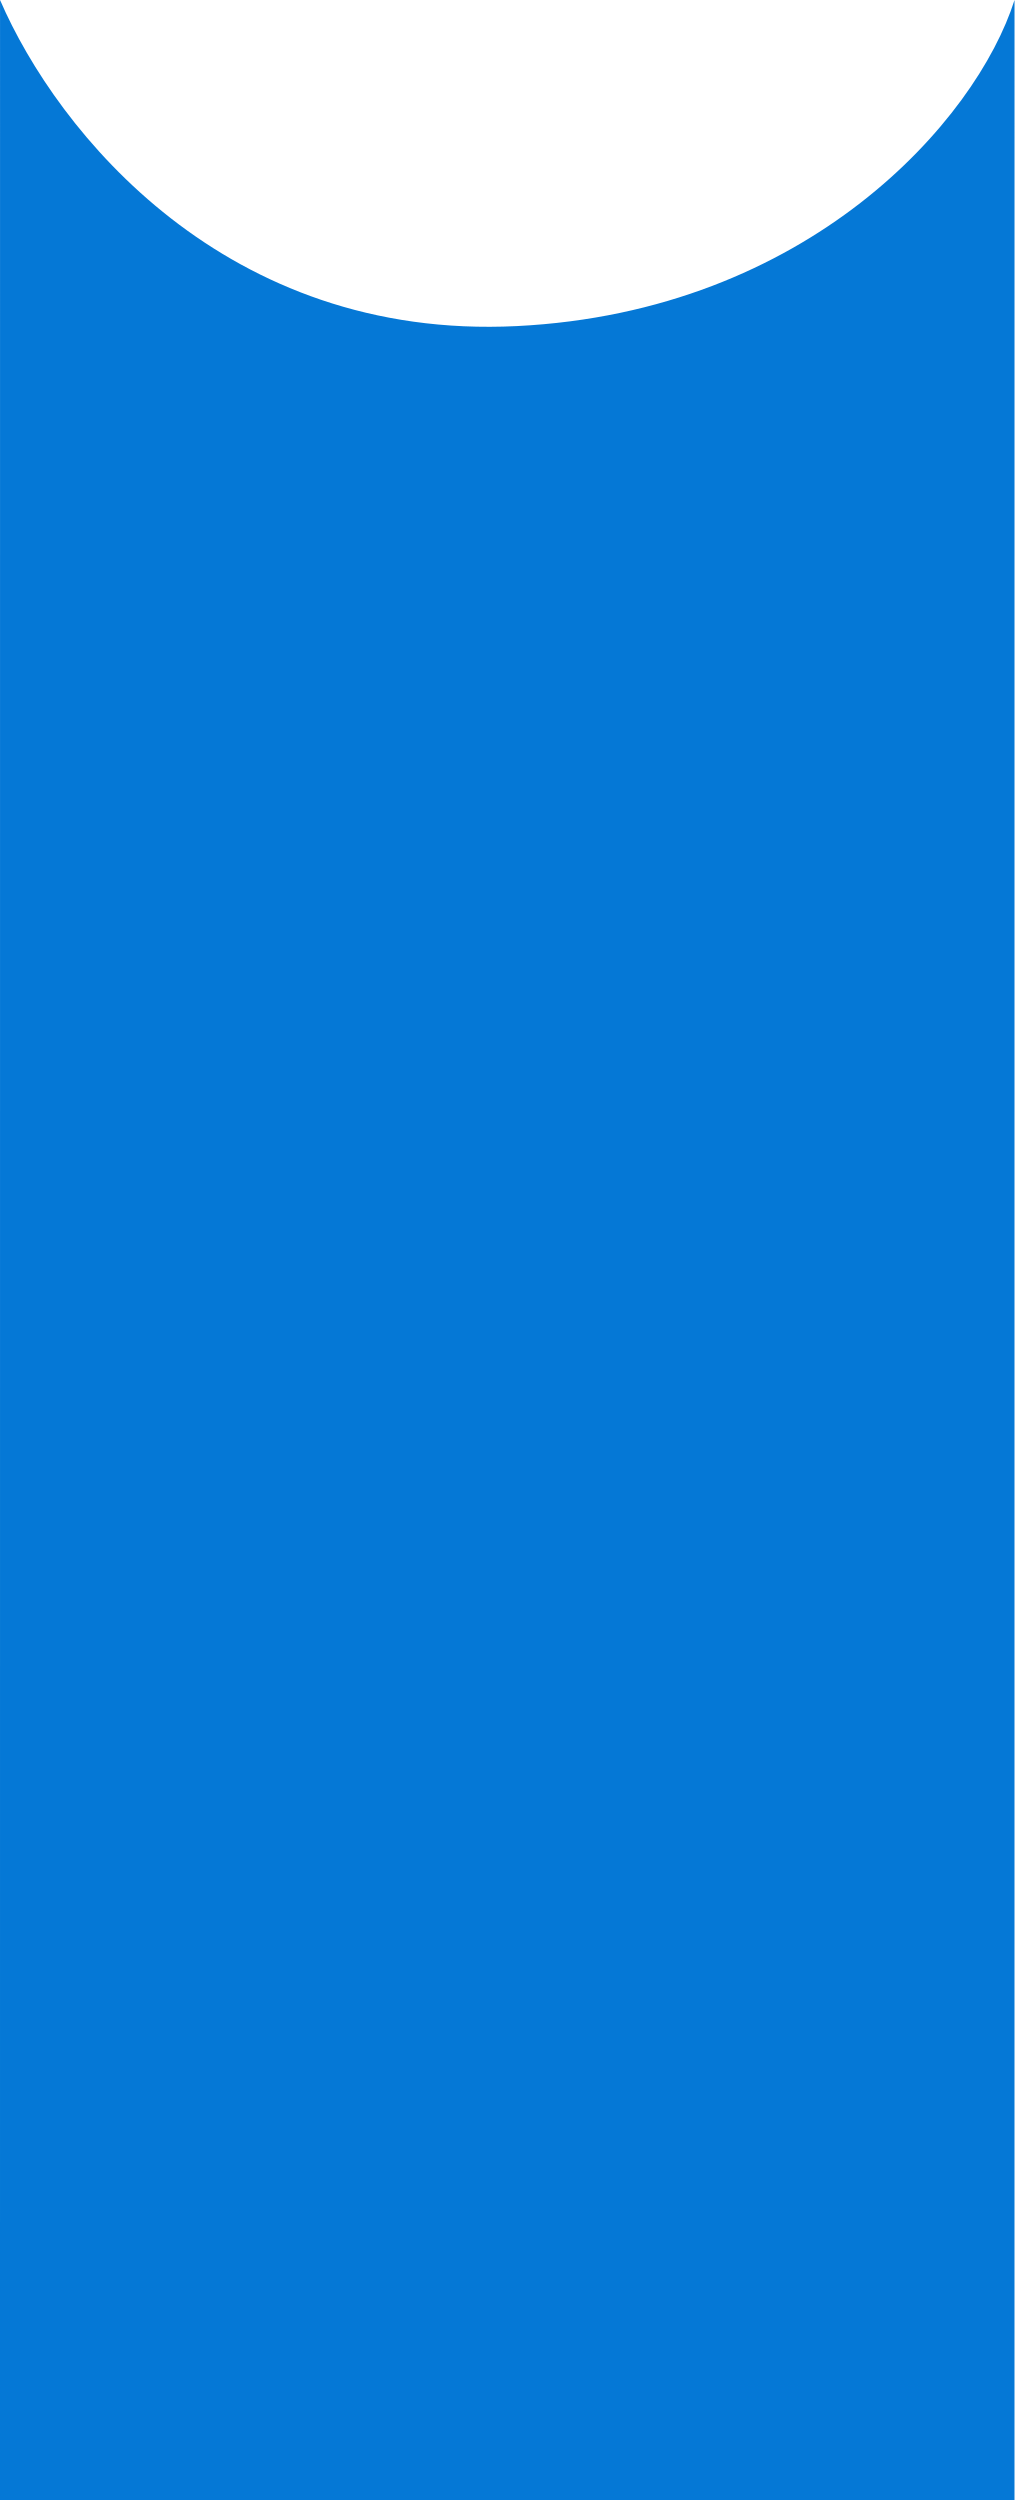
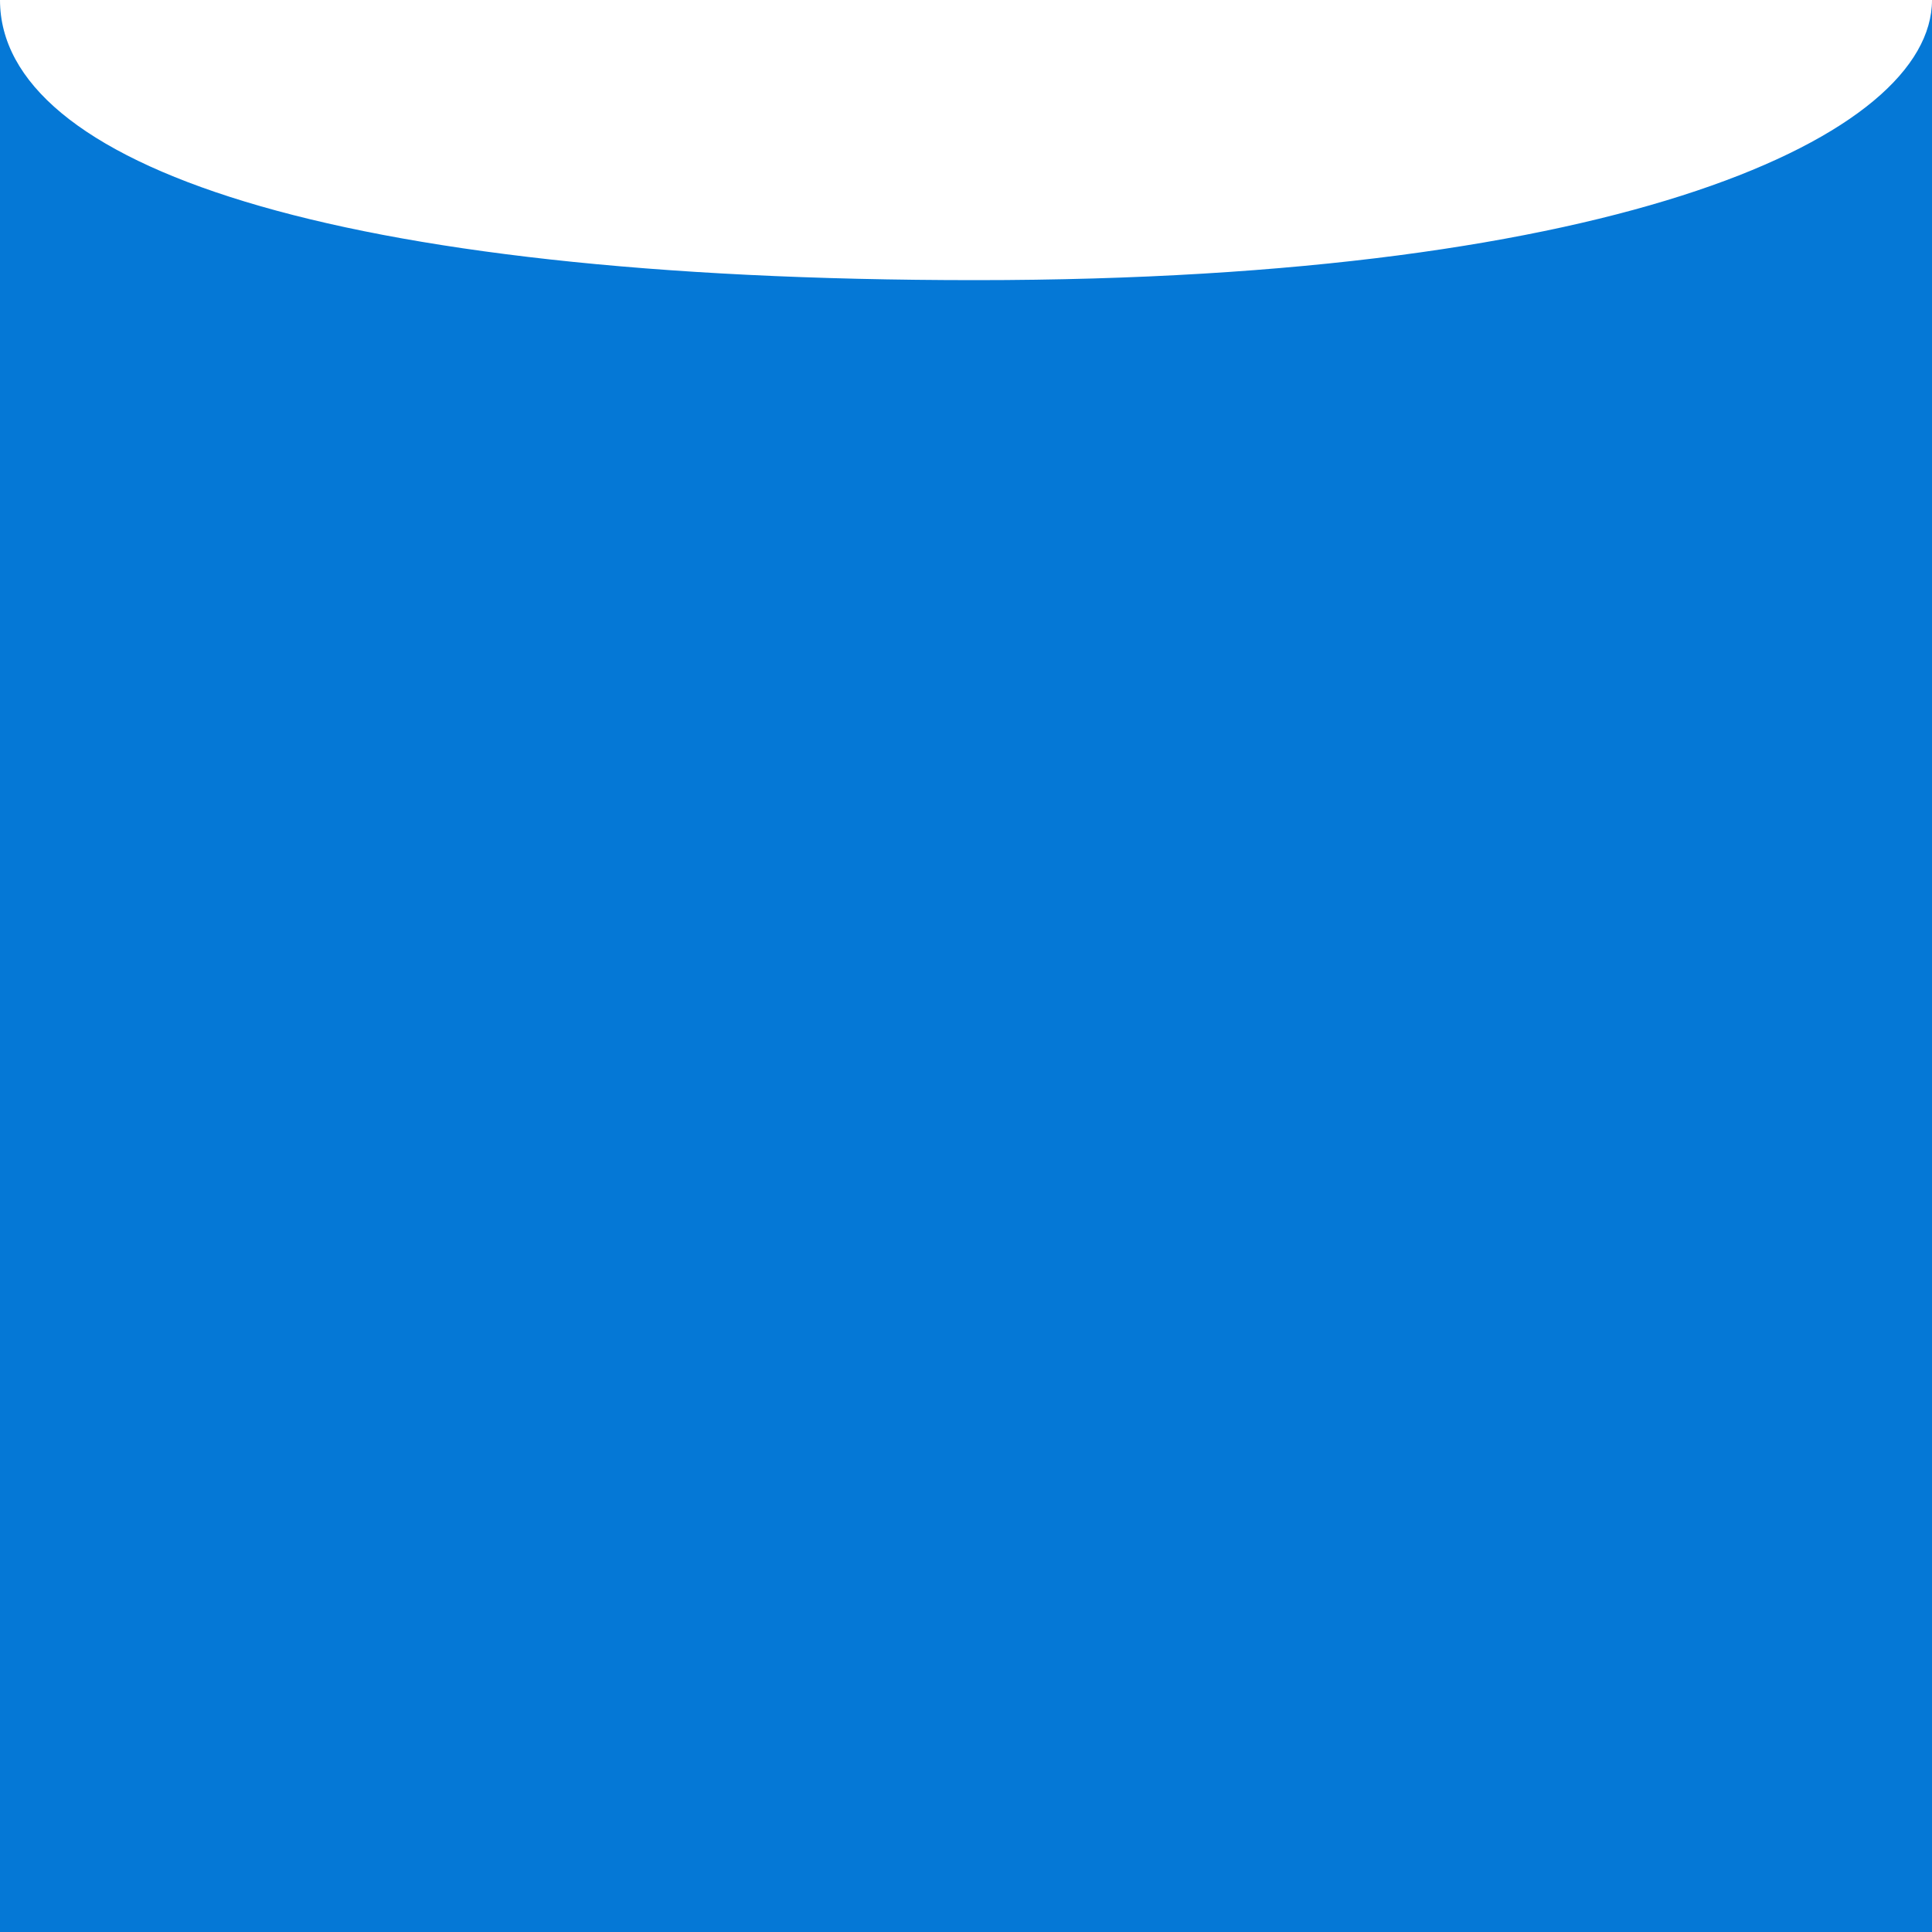
- <svg xmlns="http://www.w3.org/2000/svg" width="28" height="69" viewBox="0 0 28 69" fill="none">
-   <path d="M0 69L0.001 0C1.586 3.667 6.235 9.4 14.265 9C22.295 8.6 26.944 3.333 28.001 0L28 69H0Z" fill="#0578D6" />
+ <svg xmlns="http://www.w3.org/2000/svg" width="100" height="100" viewBox="0 0 100 100" fill="none" preserveAspectRatio="none">
+   <path d="M0 100V0C-0 8.5 17 14.5 50.5 14.5C84 14.5 100 7 100 0V100H0Z" fill="#0578D6" />
</svg>
